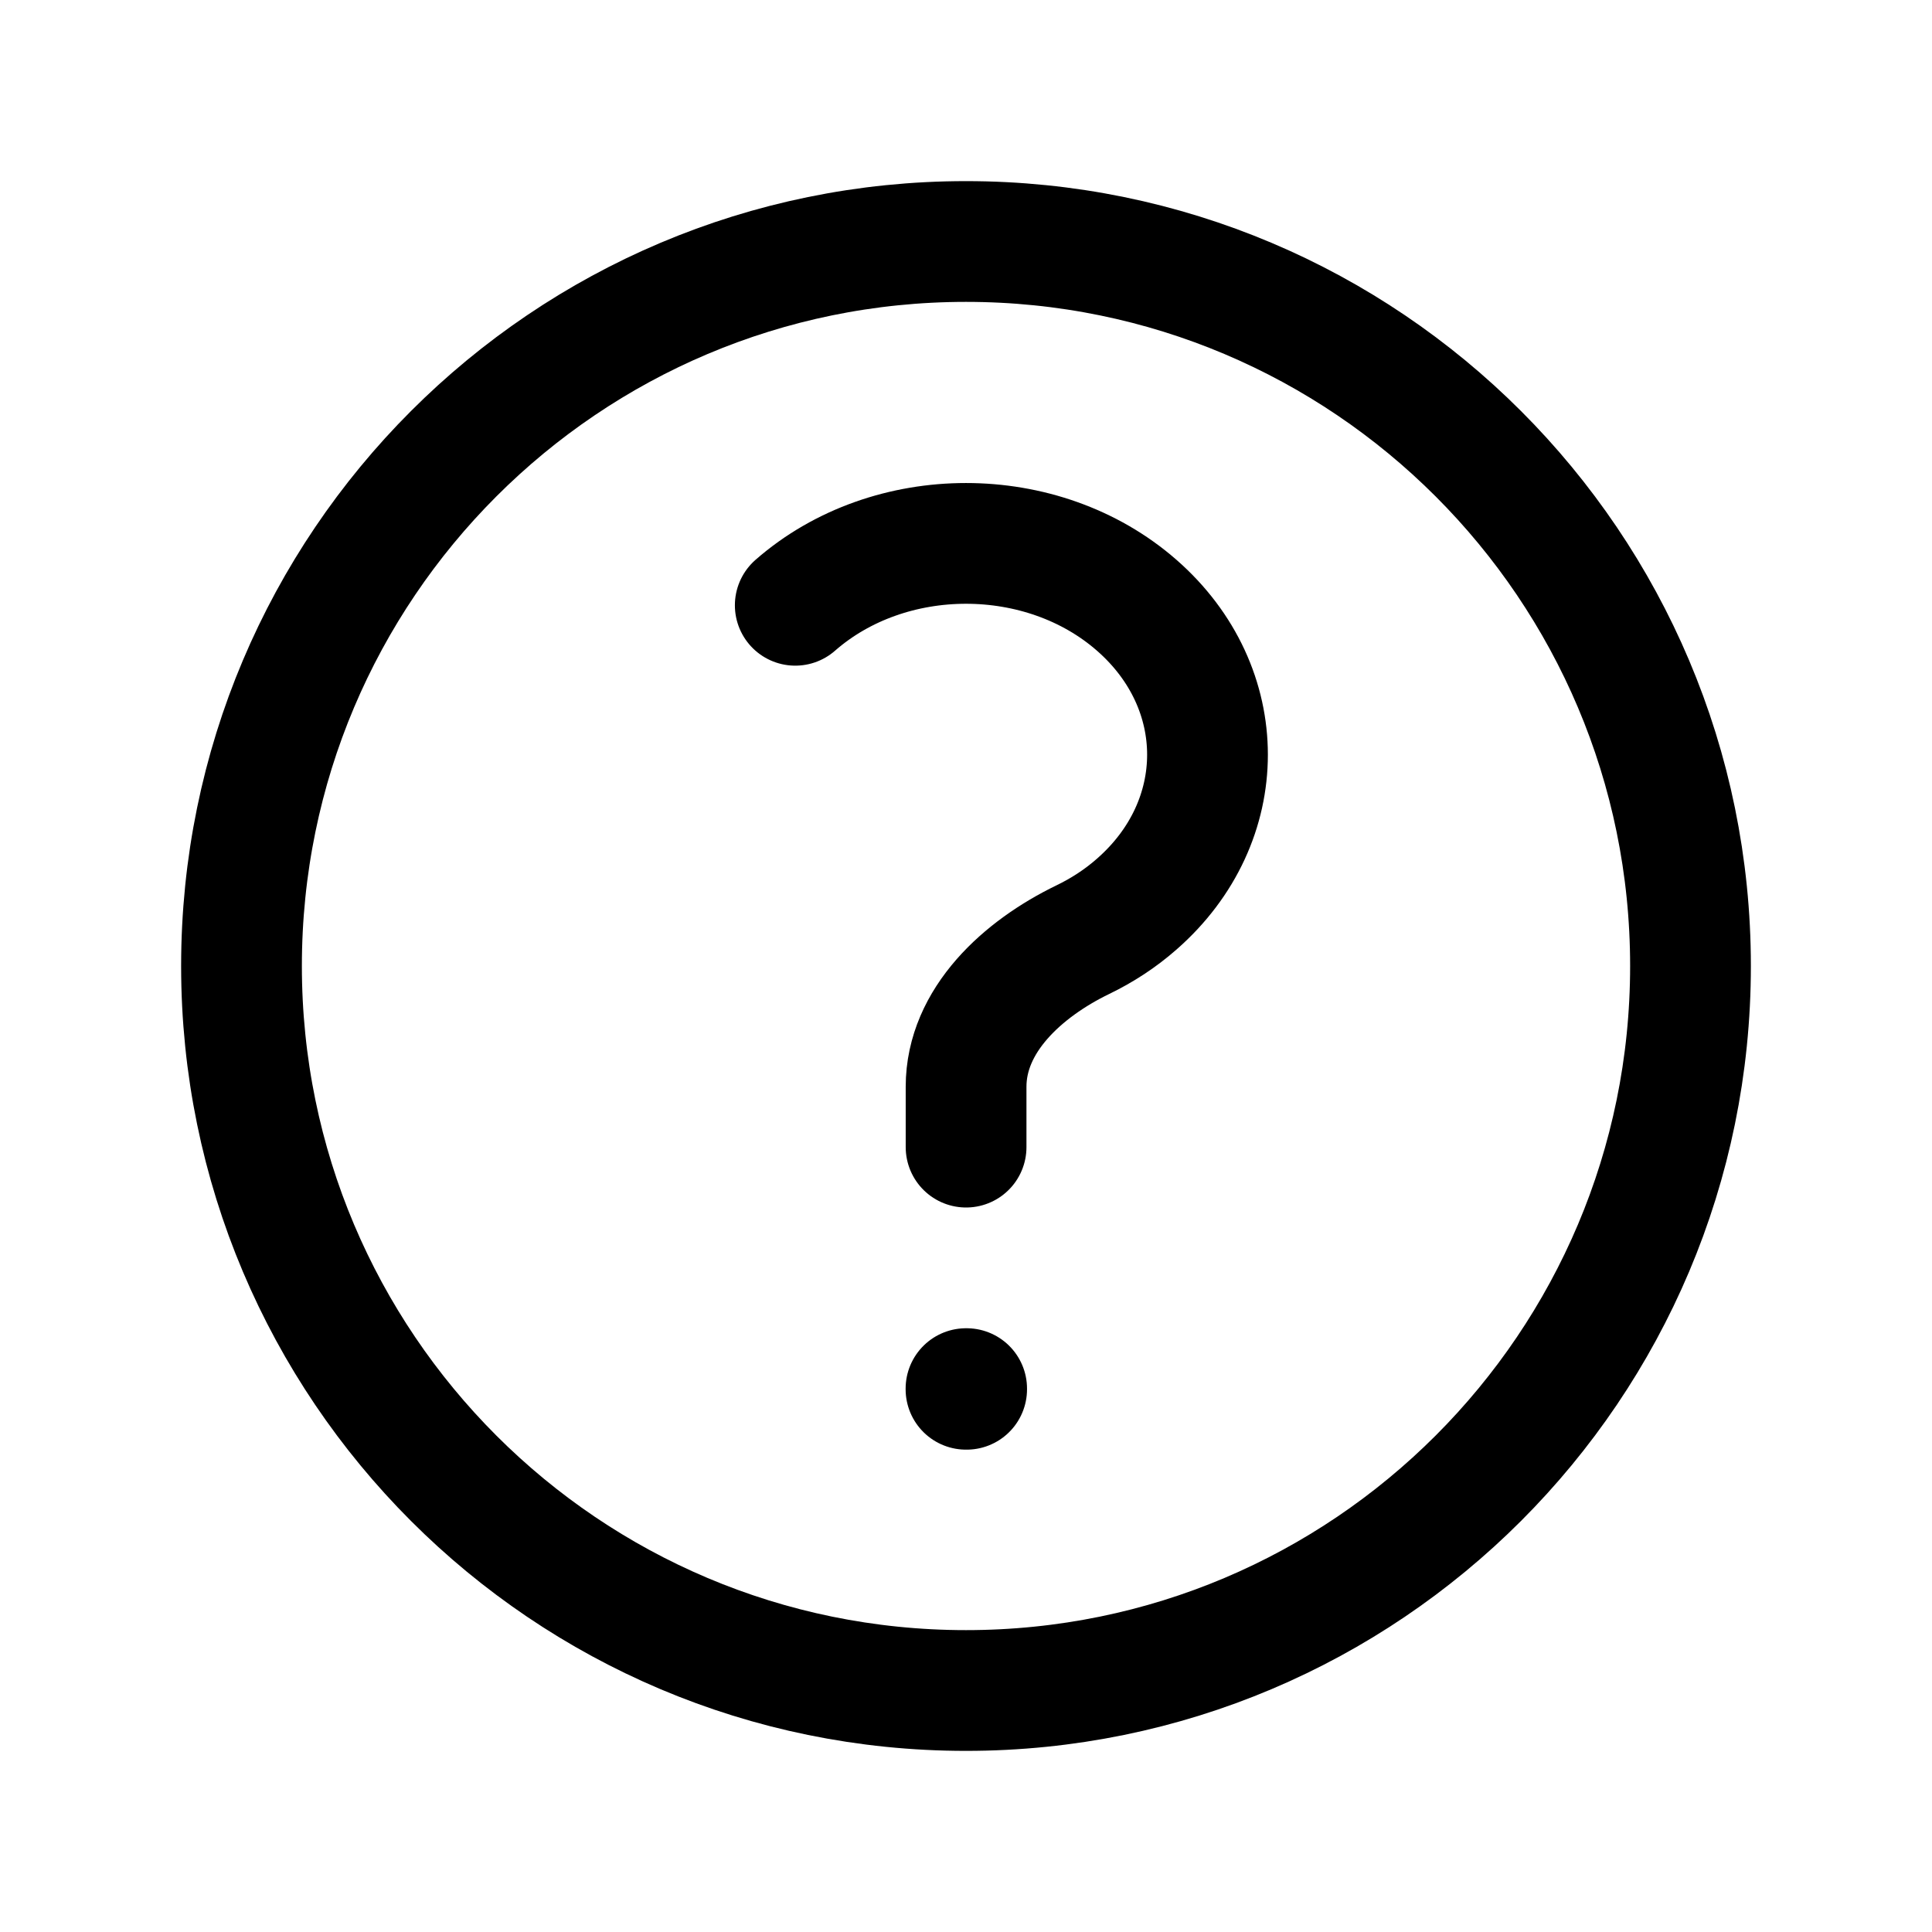
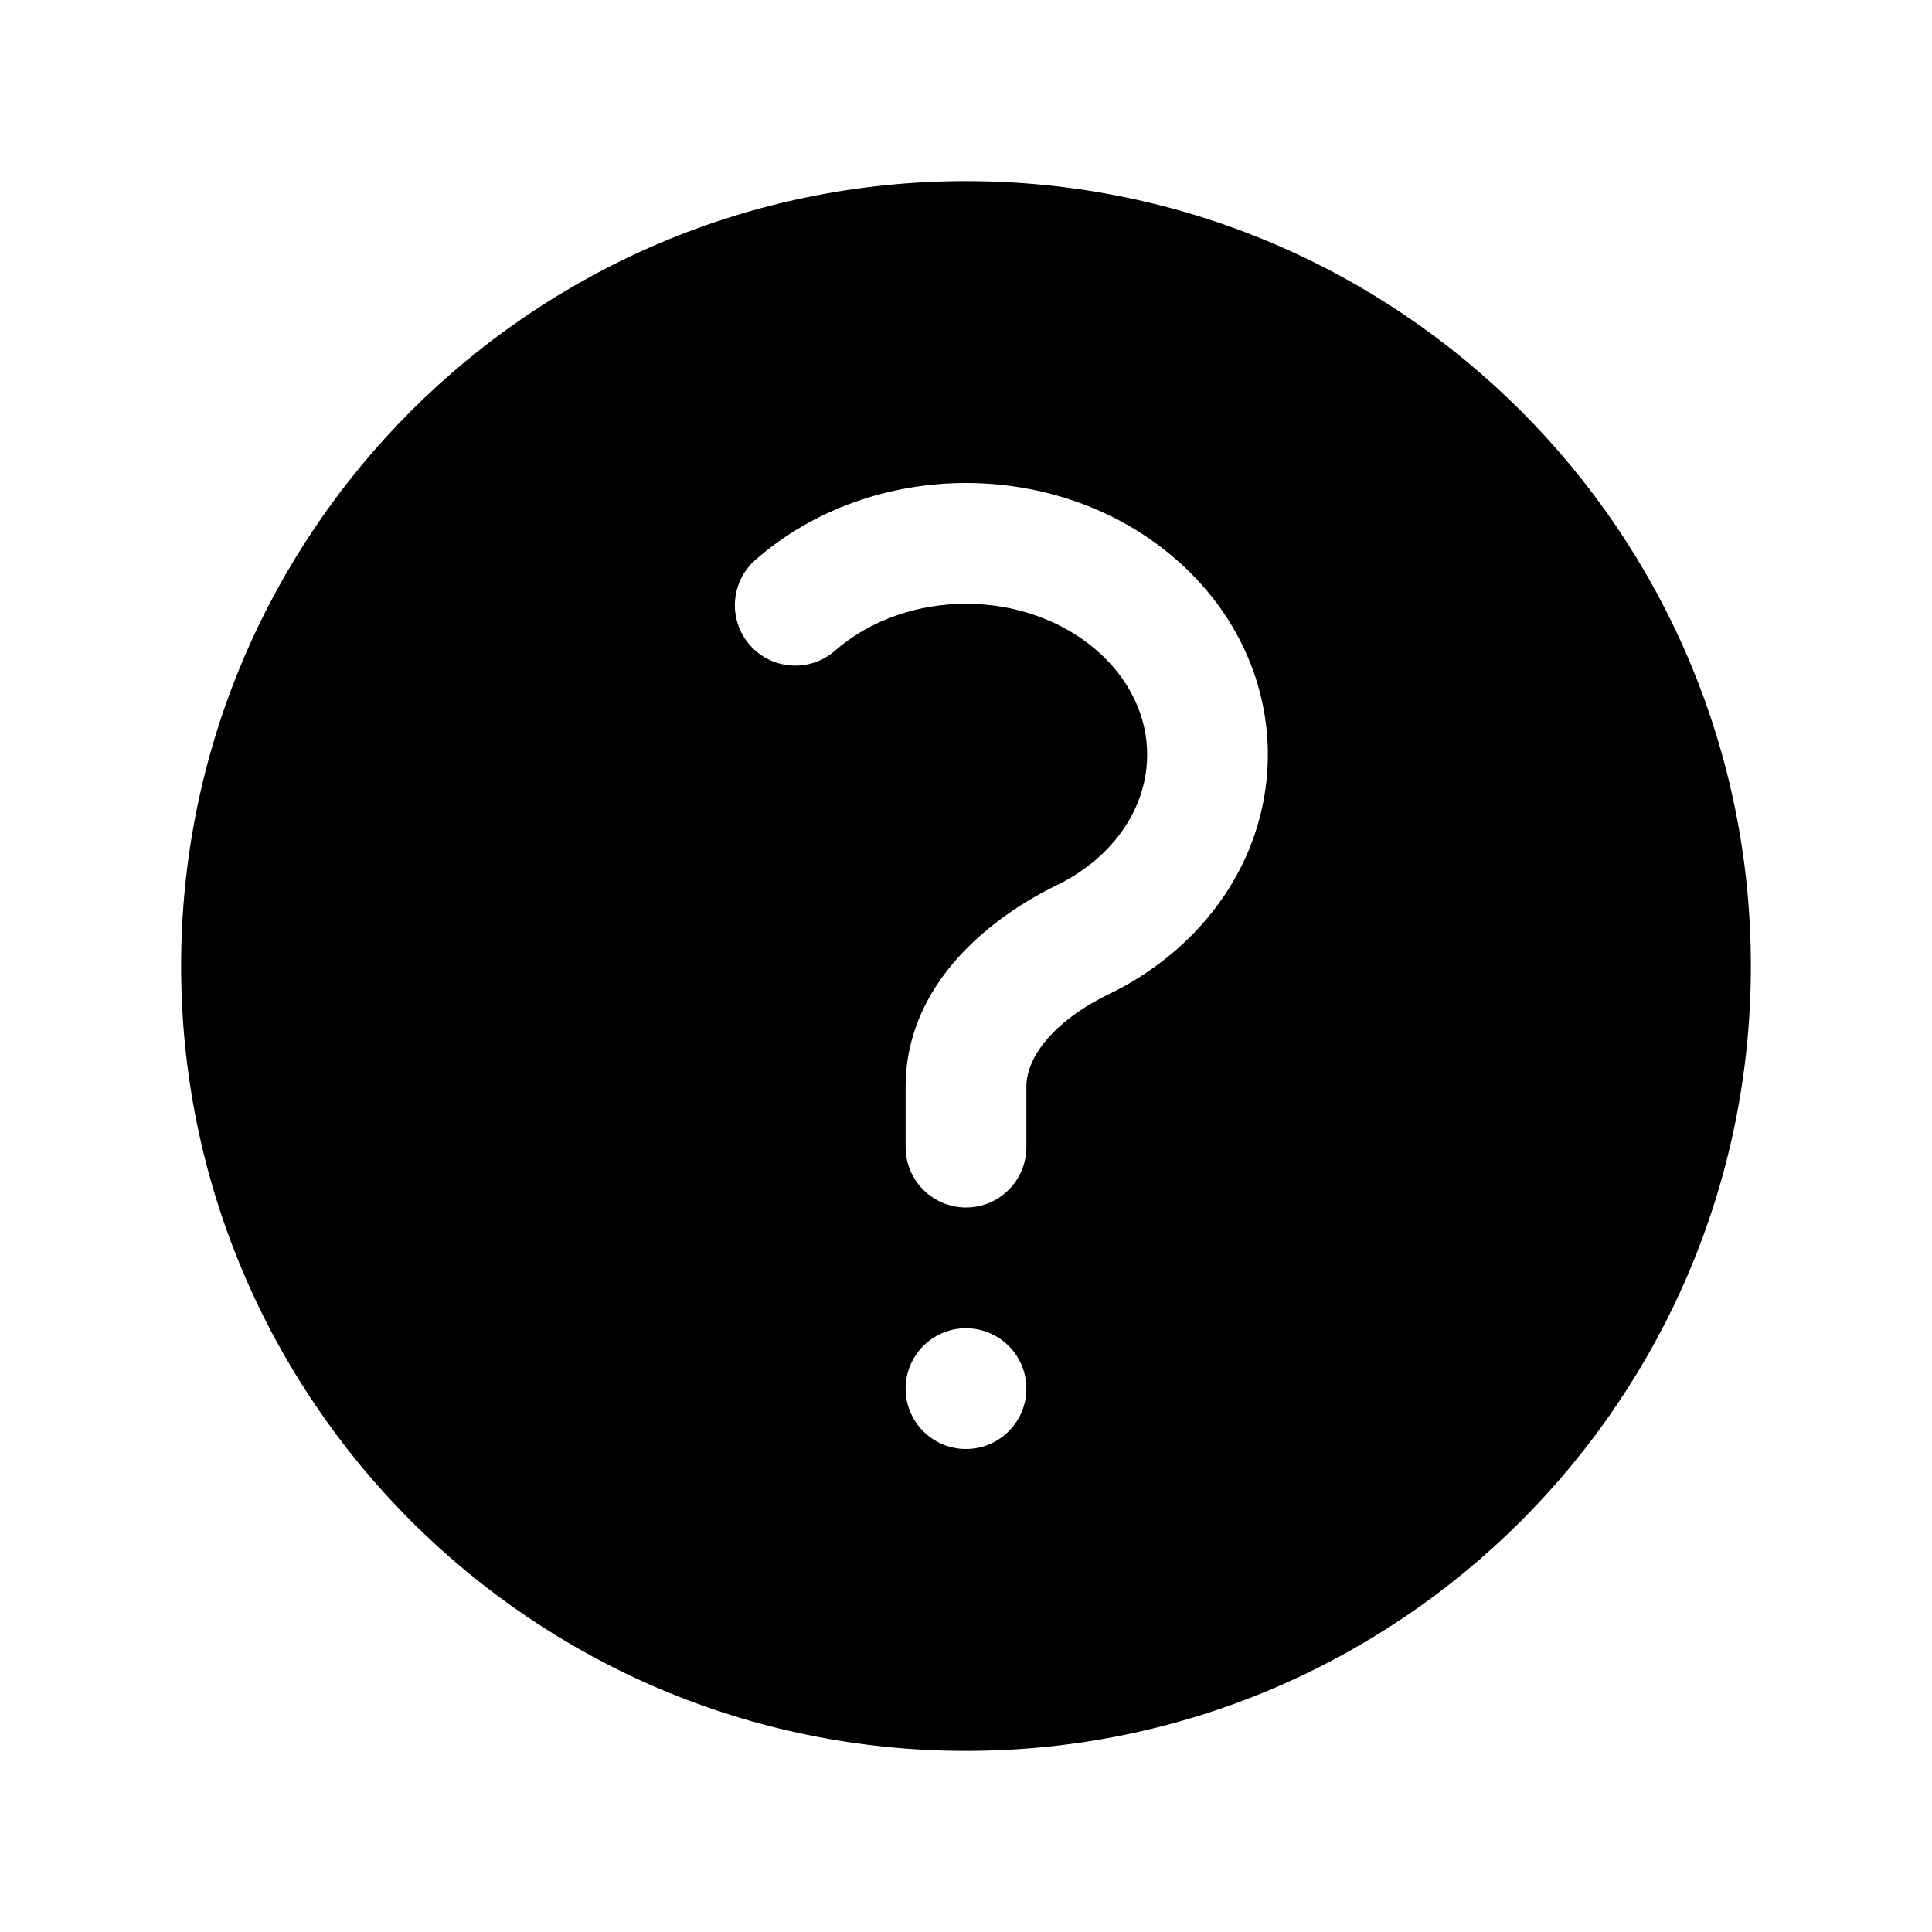
- <svg xmlns="http://www.w3.org/2000/svg" fill="none" viewBox="0 0 24 24" stroke-width="1.5" stroke="currentColor" class="w-6 h-6">
-   <path stroke-linecap="round" stroke-linejoin="round" d="M9.879 7.519c1.171-1.025 3.071-1.025 4.242 0 1.172 1.025 1.172 2.687 0 3.712-.203.179-.43.326-.67.442-.745.361-1.45.999-1.45 1.827v.75M21 12a9 9 0 11-18 0 9 9 0 0118 0zm-9 5.25h.008v.008H12v-.008z" />
+ <svg xmlns="http://www.w3.org/2000/svg" viewBox="0 0 24 24" fill="currentColor" class="w-6 h-6">
+   <path fill-rule="evenodd" d="M2.25 12c0-5.385 4.365-9.75 9.75-9.75s9.75 4.365 9.75 9.75-4.365 9.75-9.75 9.75S2.25 17.385 2.25 12zm11.378-3.917c-.89-.777-2.366-.777-3.255 0a.75.75 0 01-.988-1.129c1.454-1.272 3.776-1.272 5.23 0 1.513 1.324 1.513 3.518 0 4.842a3.75 3.75 0 01-.837.552c-.676.328-1.028.774-1.028 1.152v.75a.75.75 0 01-1.5 0v-.75c0-1.279 1.06-2.107 1.875-2.502.182-.088.351-.199.503-.331.83-.727.83-1.857 0-2.584zM12 18a.75.75 0 100-1.5.75.75 0 000 1.5z" clip-rule="evenodd" />
</svg>
